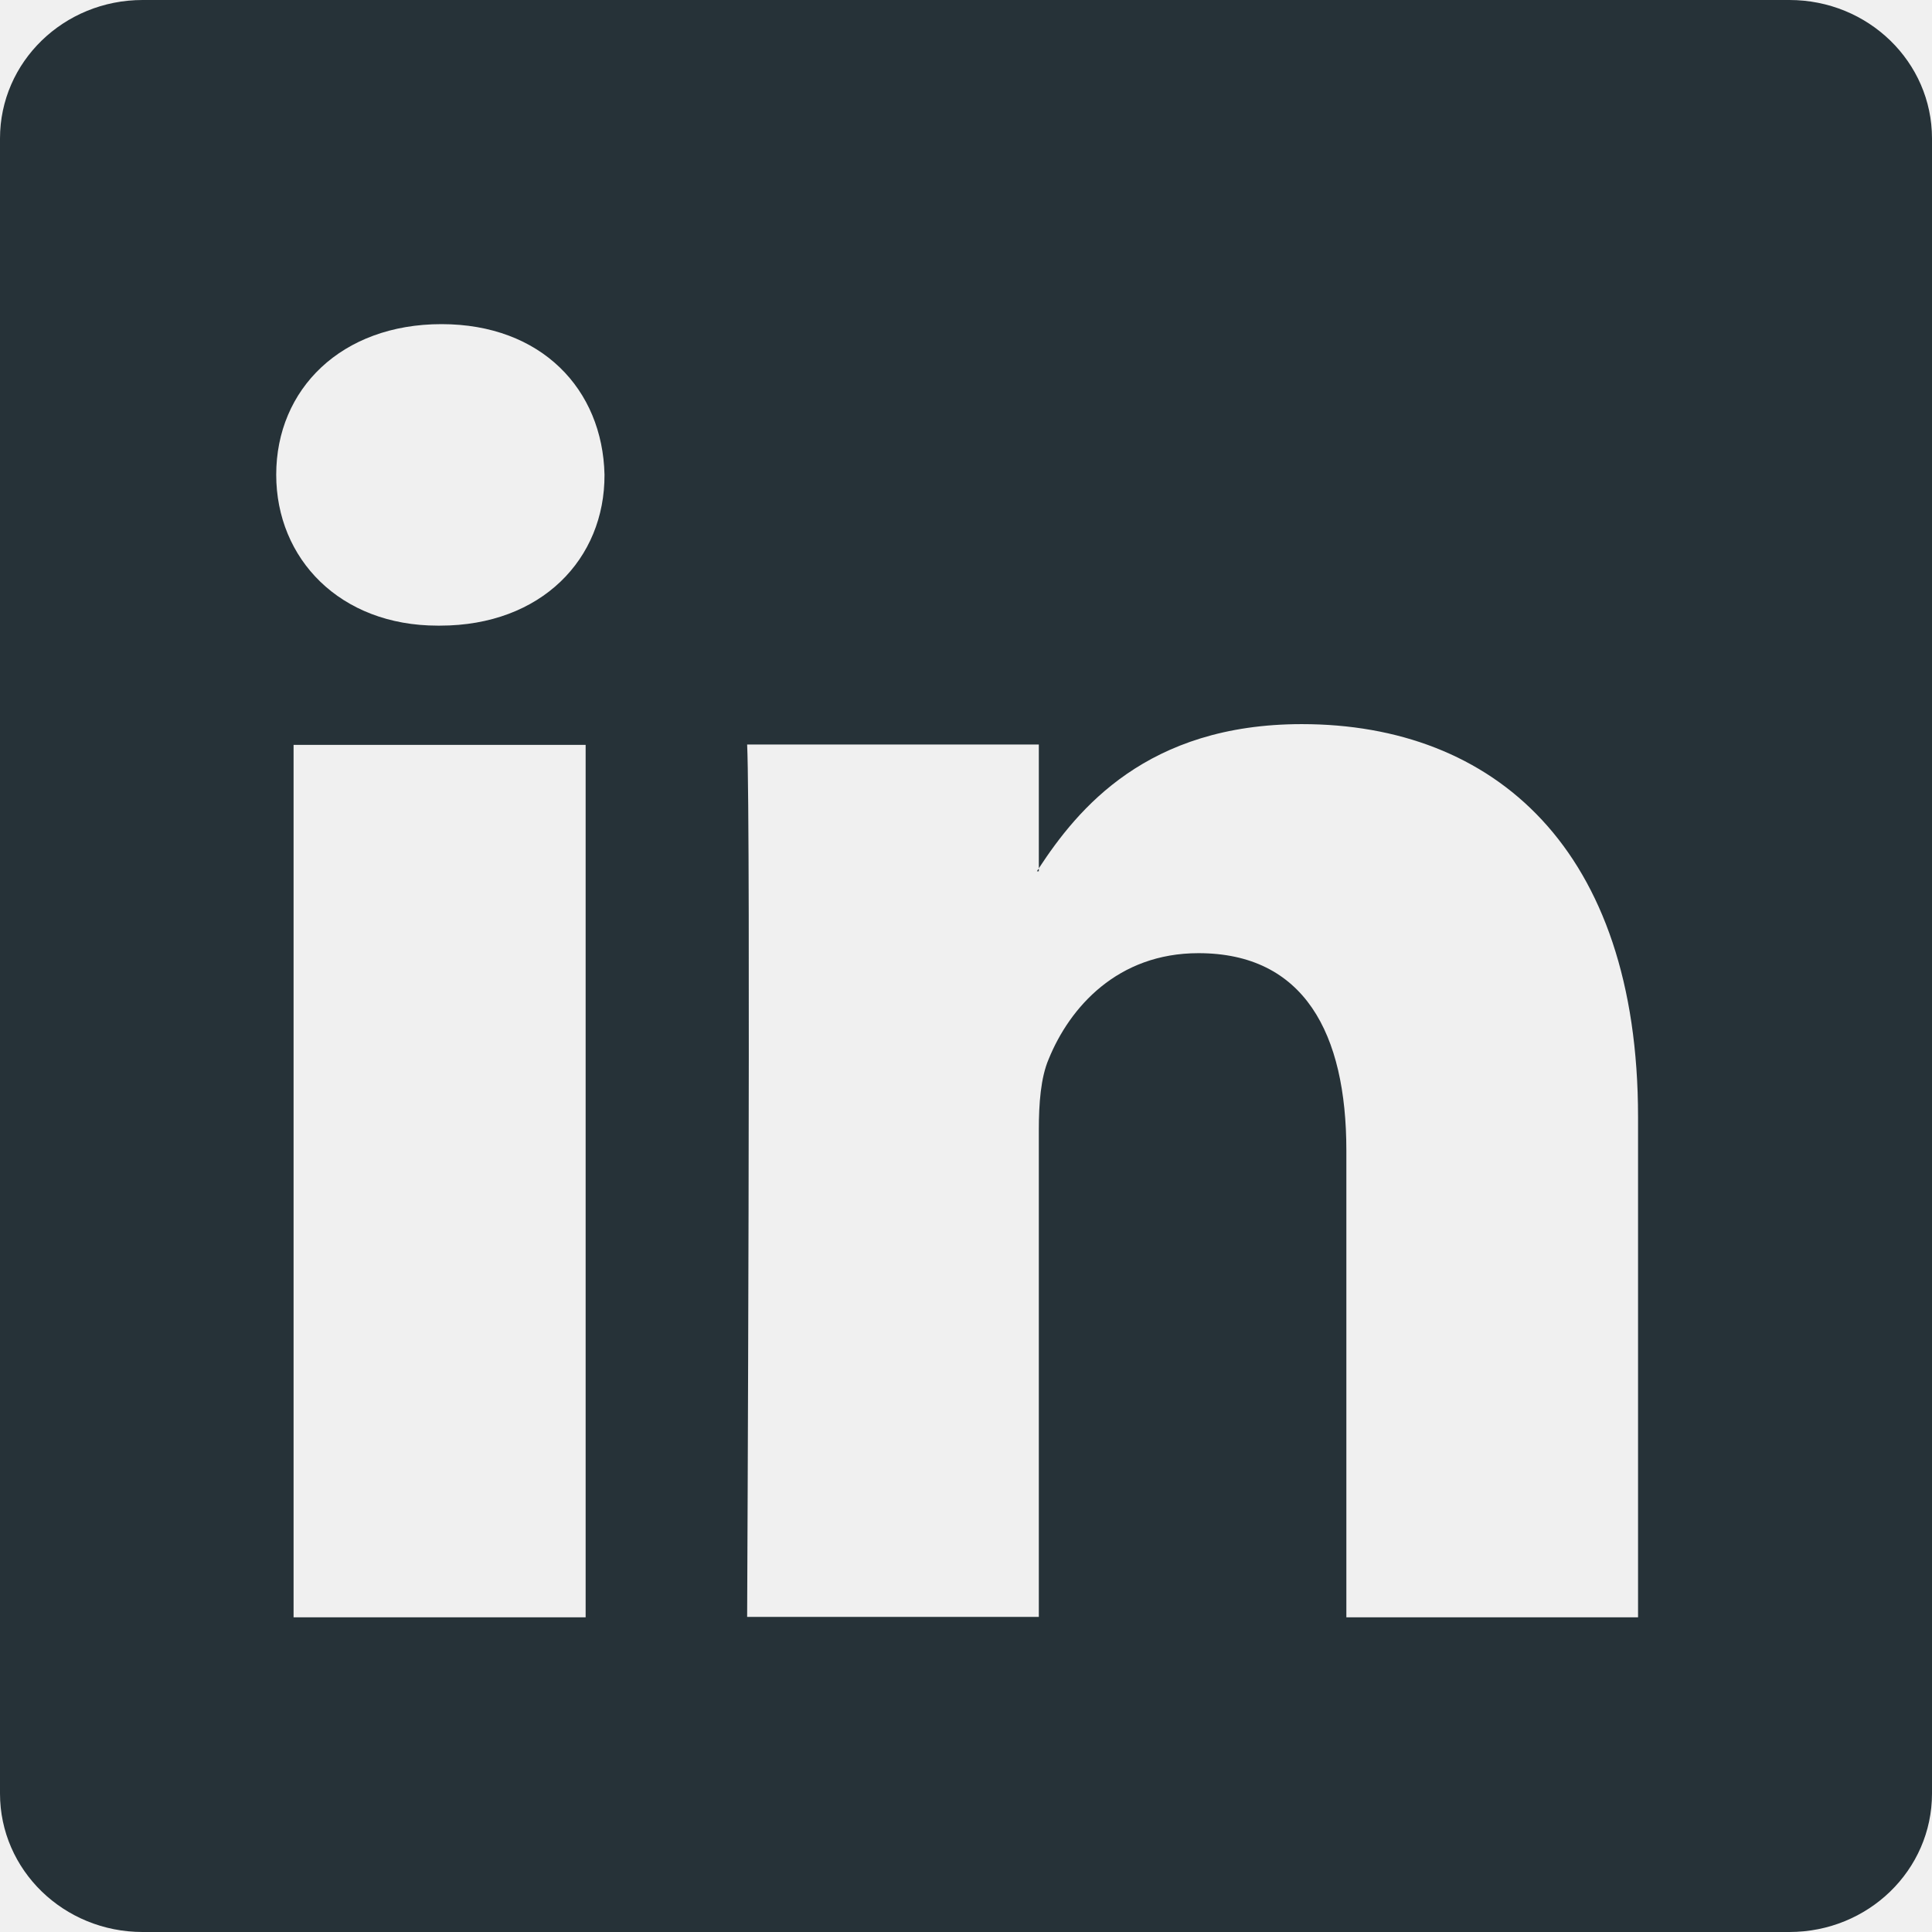
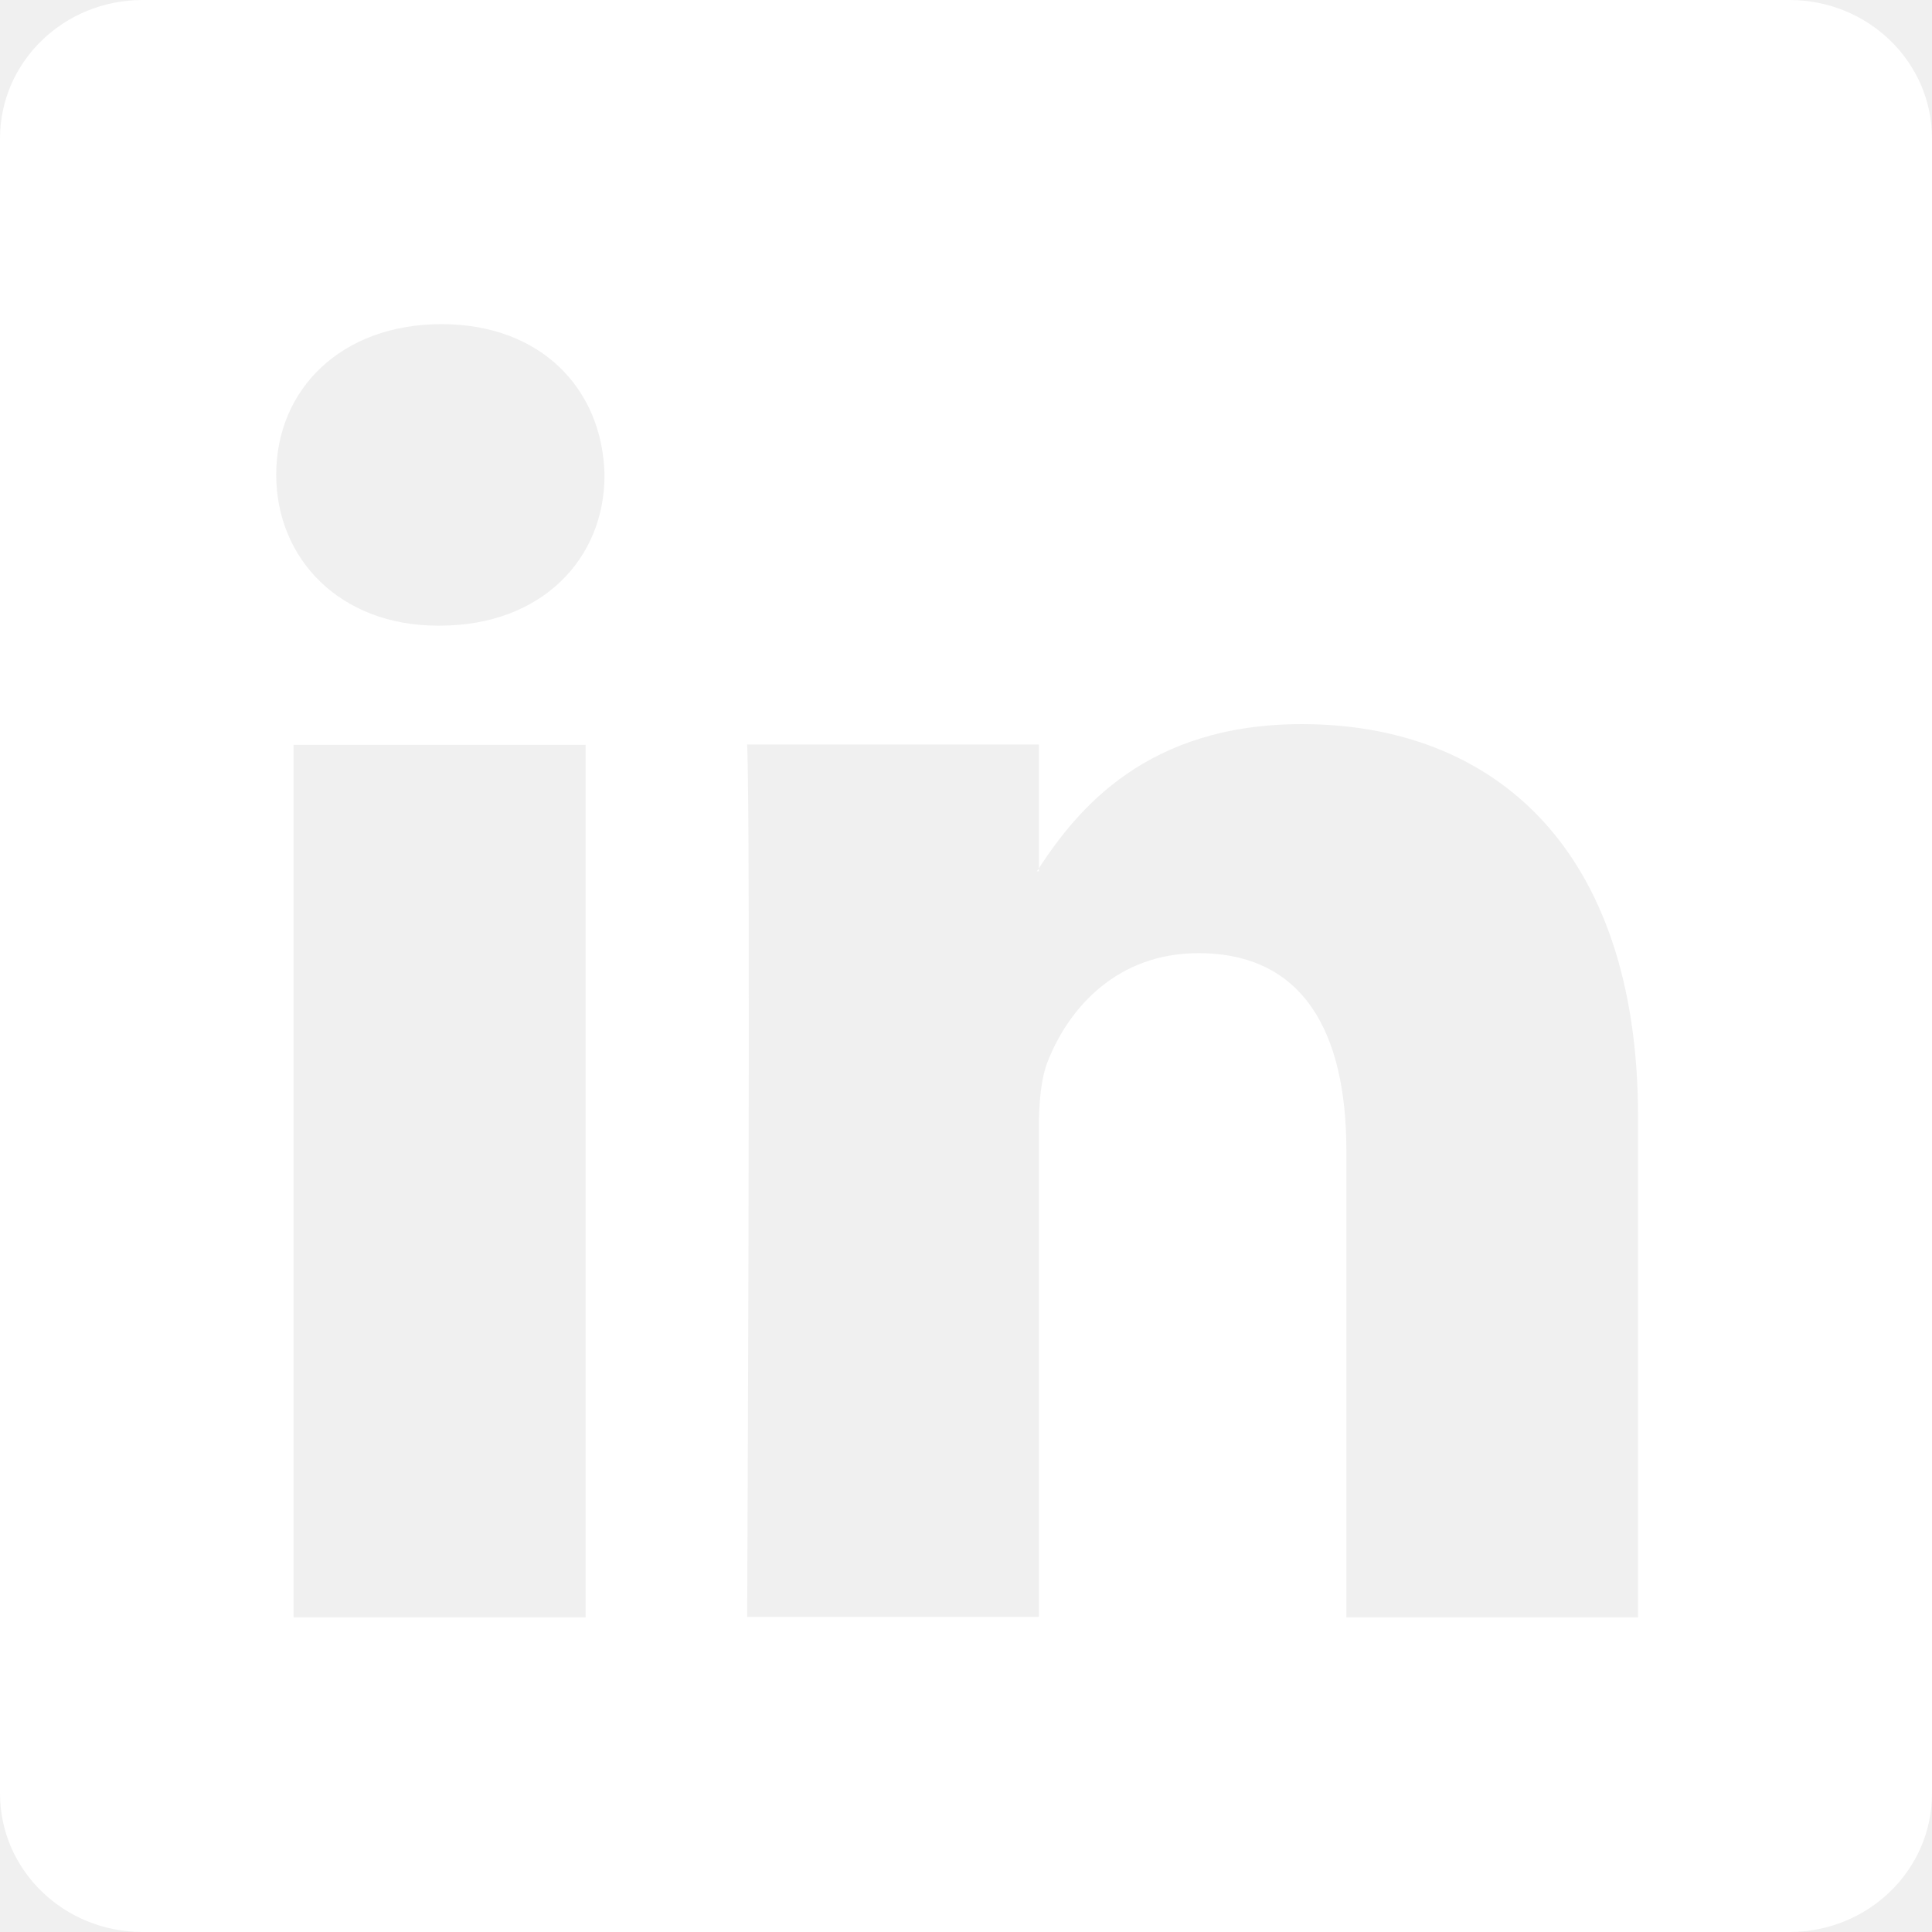
- <svg xmlns="http://www.w3.org/2000/svg" version="1.1" id="Capa_1" x="0px" y="0px" viewBox="-41 164.9 512 512" style="enable-background:new -41 164.9 512 512;" xml:space="preserve">
+ <svg xmlns="http://www.w3.org/2000/svg" version="1.1" id="Capa_1" x="0px" y="0px" viewBox="106 -156 512 512" style="enable-background:new 106 -156 512 512;" xml:space="preserve">
  <style type="text/css">
- 	.st0{fill:#263238;}
+ 	.st0{fill:#FFFFFF;}
</style>
  <g>
-     <path id="LinkedIn__x28_alt_x29_" class="st0" d="M433.2,164.9H-3.2c-20.9,0-37.8,16.4-37.8,36.7v438.6c0,20.3,16.9,36.7,37.8,36.7   h436.4c20.9,0,37.8-16.4,37.8-36.7V201.6C471,181.3,454.1,164.9,433.2,164.9z M114.2,593.5H36.8V362.3h77.4L114.2,593.5   L114.2,593.5z M75.6,330.7H75c-25.9,0-42.8-17.7-42.8-40c0-22.7,17.3-39.9,43.8-39.9s42.7,17.3,43.2,39.9   C119.3,313,102.5,330.7,75.6,330.7z M393.1,593.5h-77.3V469.8c0-31.1-11.2-52.3-39.2-52.3c-21.4,0-34.1,14.3-39.7,28.1   c-2.1,4.9-2.6,11.8-2.6,18.7v129.1H157c0,0,1-209.5,0-231.2h77.3V395c10.3-15.7,28.6-38.2,69.7-38.2c50.9,0,89.1,33,89.1,104.1   V593.5L393.1,593.5z M233.8,395.8c0.1-0.2,0.3-0.5,0.5-0.7v0.7H233.8z" />
+     <path id="LinkedIn__x28_alt_x29_" class="st0" d="M580.2-156H143.8c-20.9,0-37.8,16.4-37.8,36.7v438.6c0,20.3,16.9,36.7,37.8,36.7   h436.4c20.9,0,37.8-16.4,37.8-36.7v-438.6C618-139.6,601.1-156,580.2-156z M261.2,272.6h-77.4V41.4h77.4V272.6L261.2,272.6z    M222.6,9.8H222c-25.9,0-42.8-17.7-42.8-40c0-22.7,17.3-39.9,43.8-39.9s42.7,17.3,43.2,39.9C266.3-7.9,249.5,9.8,222.6,9.8z    M540.1,272.6h-77.3V148.9c0-31.1-11.2-52.3-39.2-52.3c-21.4,0-34.1,14.3-39.7,28.1c-2.1,4.9-2.6,11.8-2.6,18.7v129.1H304   c0,0,1-209.5,0-231.2h77.3v32.8c10.3-15.7,28.6-38.2,69.7-38.2c50.9,0,89.1,33,89.1,104.1V272.6L540.1,272.6z M380.8,74.9   c0.1-0.2,0.3-0.5,0.5-0.7v0.7H380.8z" />
  </g>
</svg>
